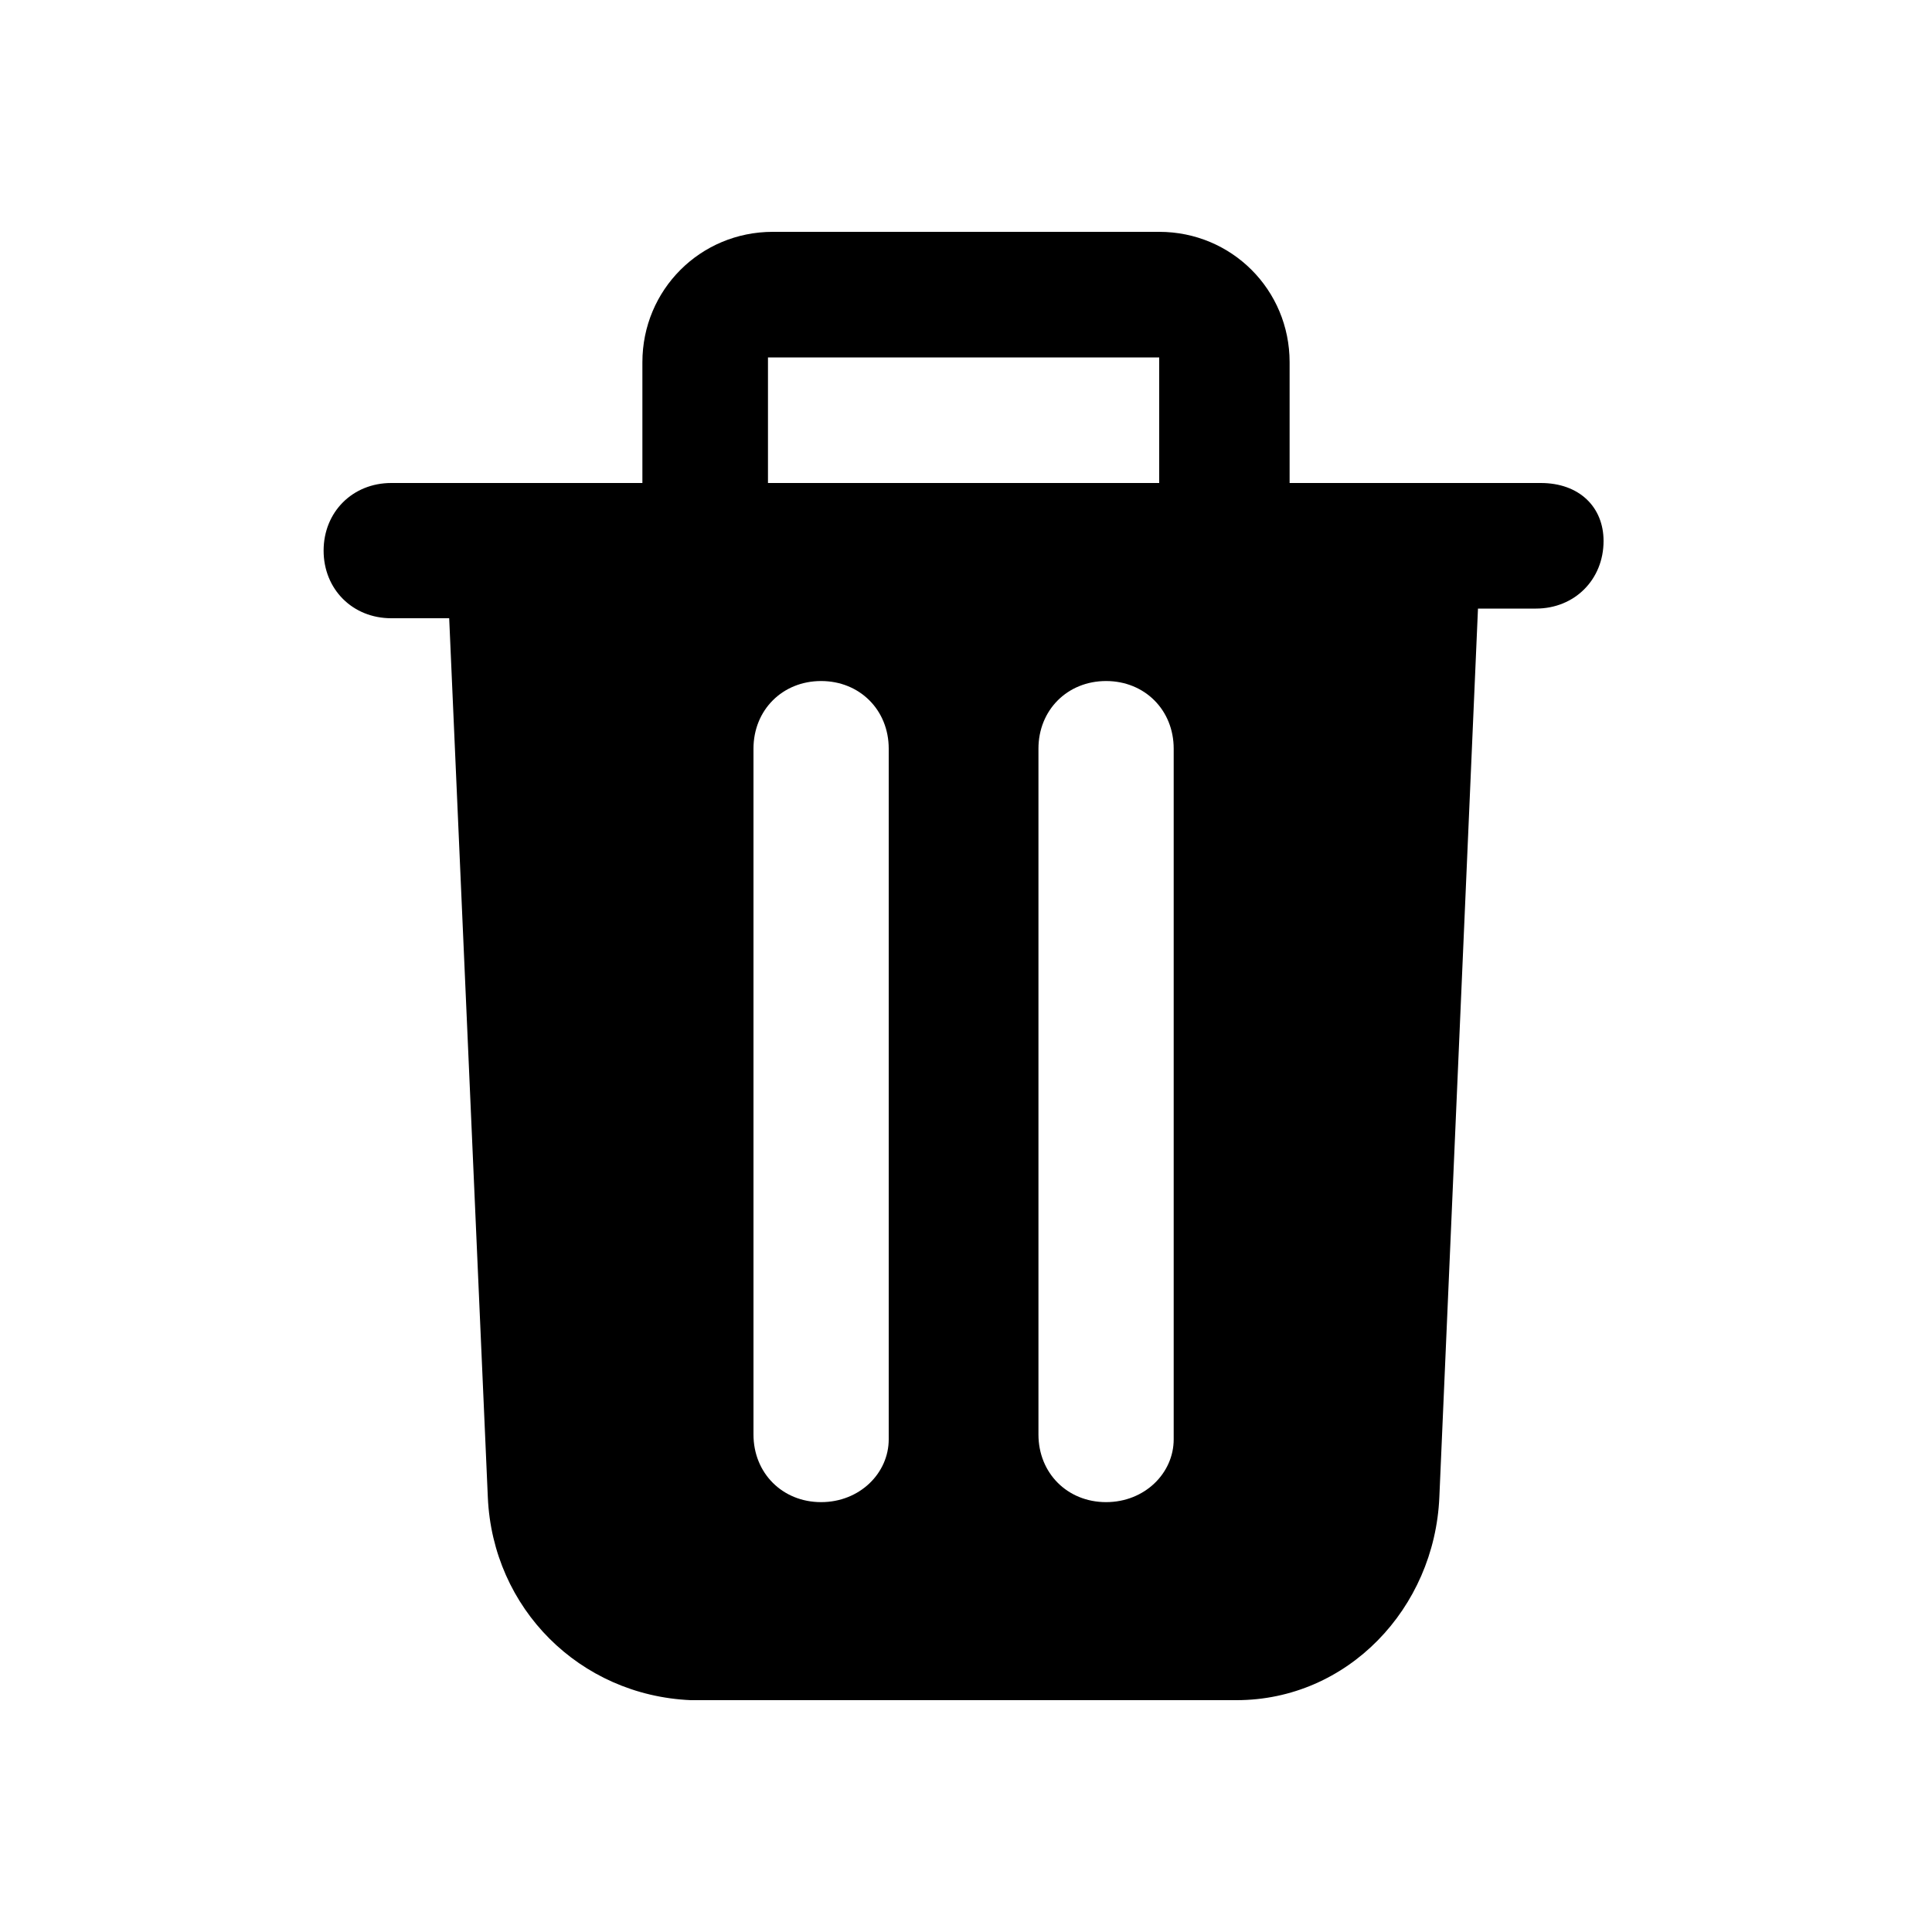
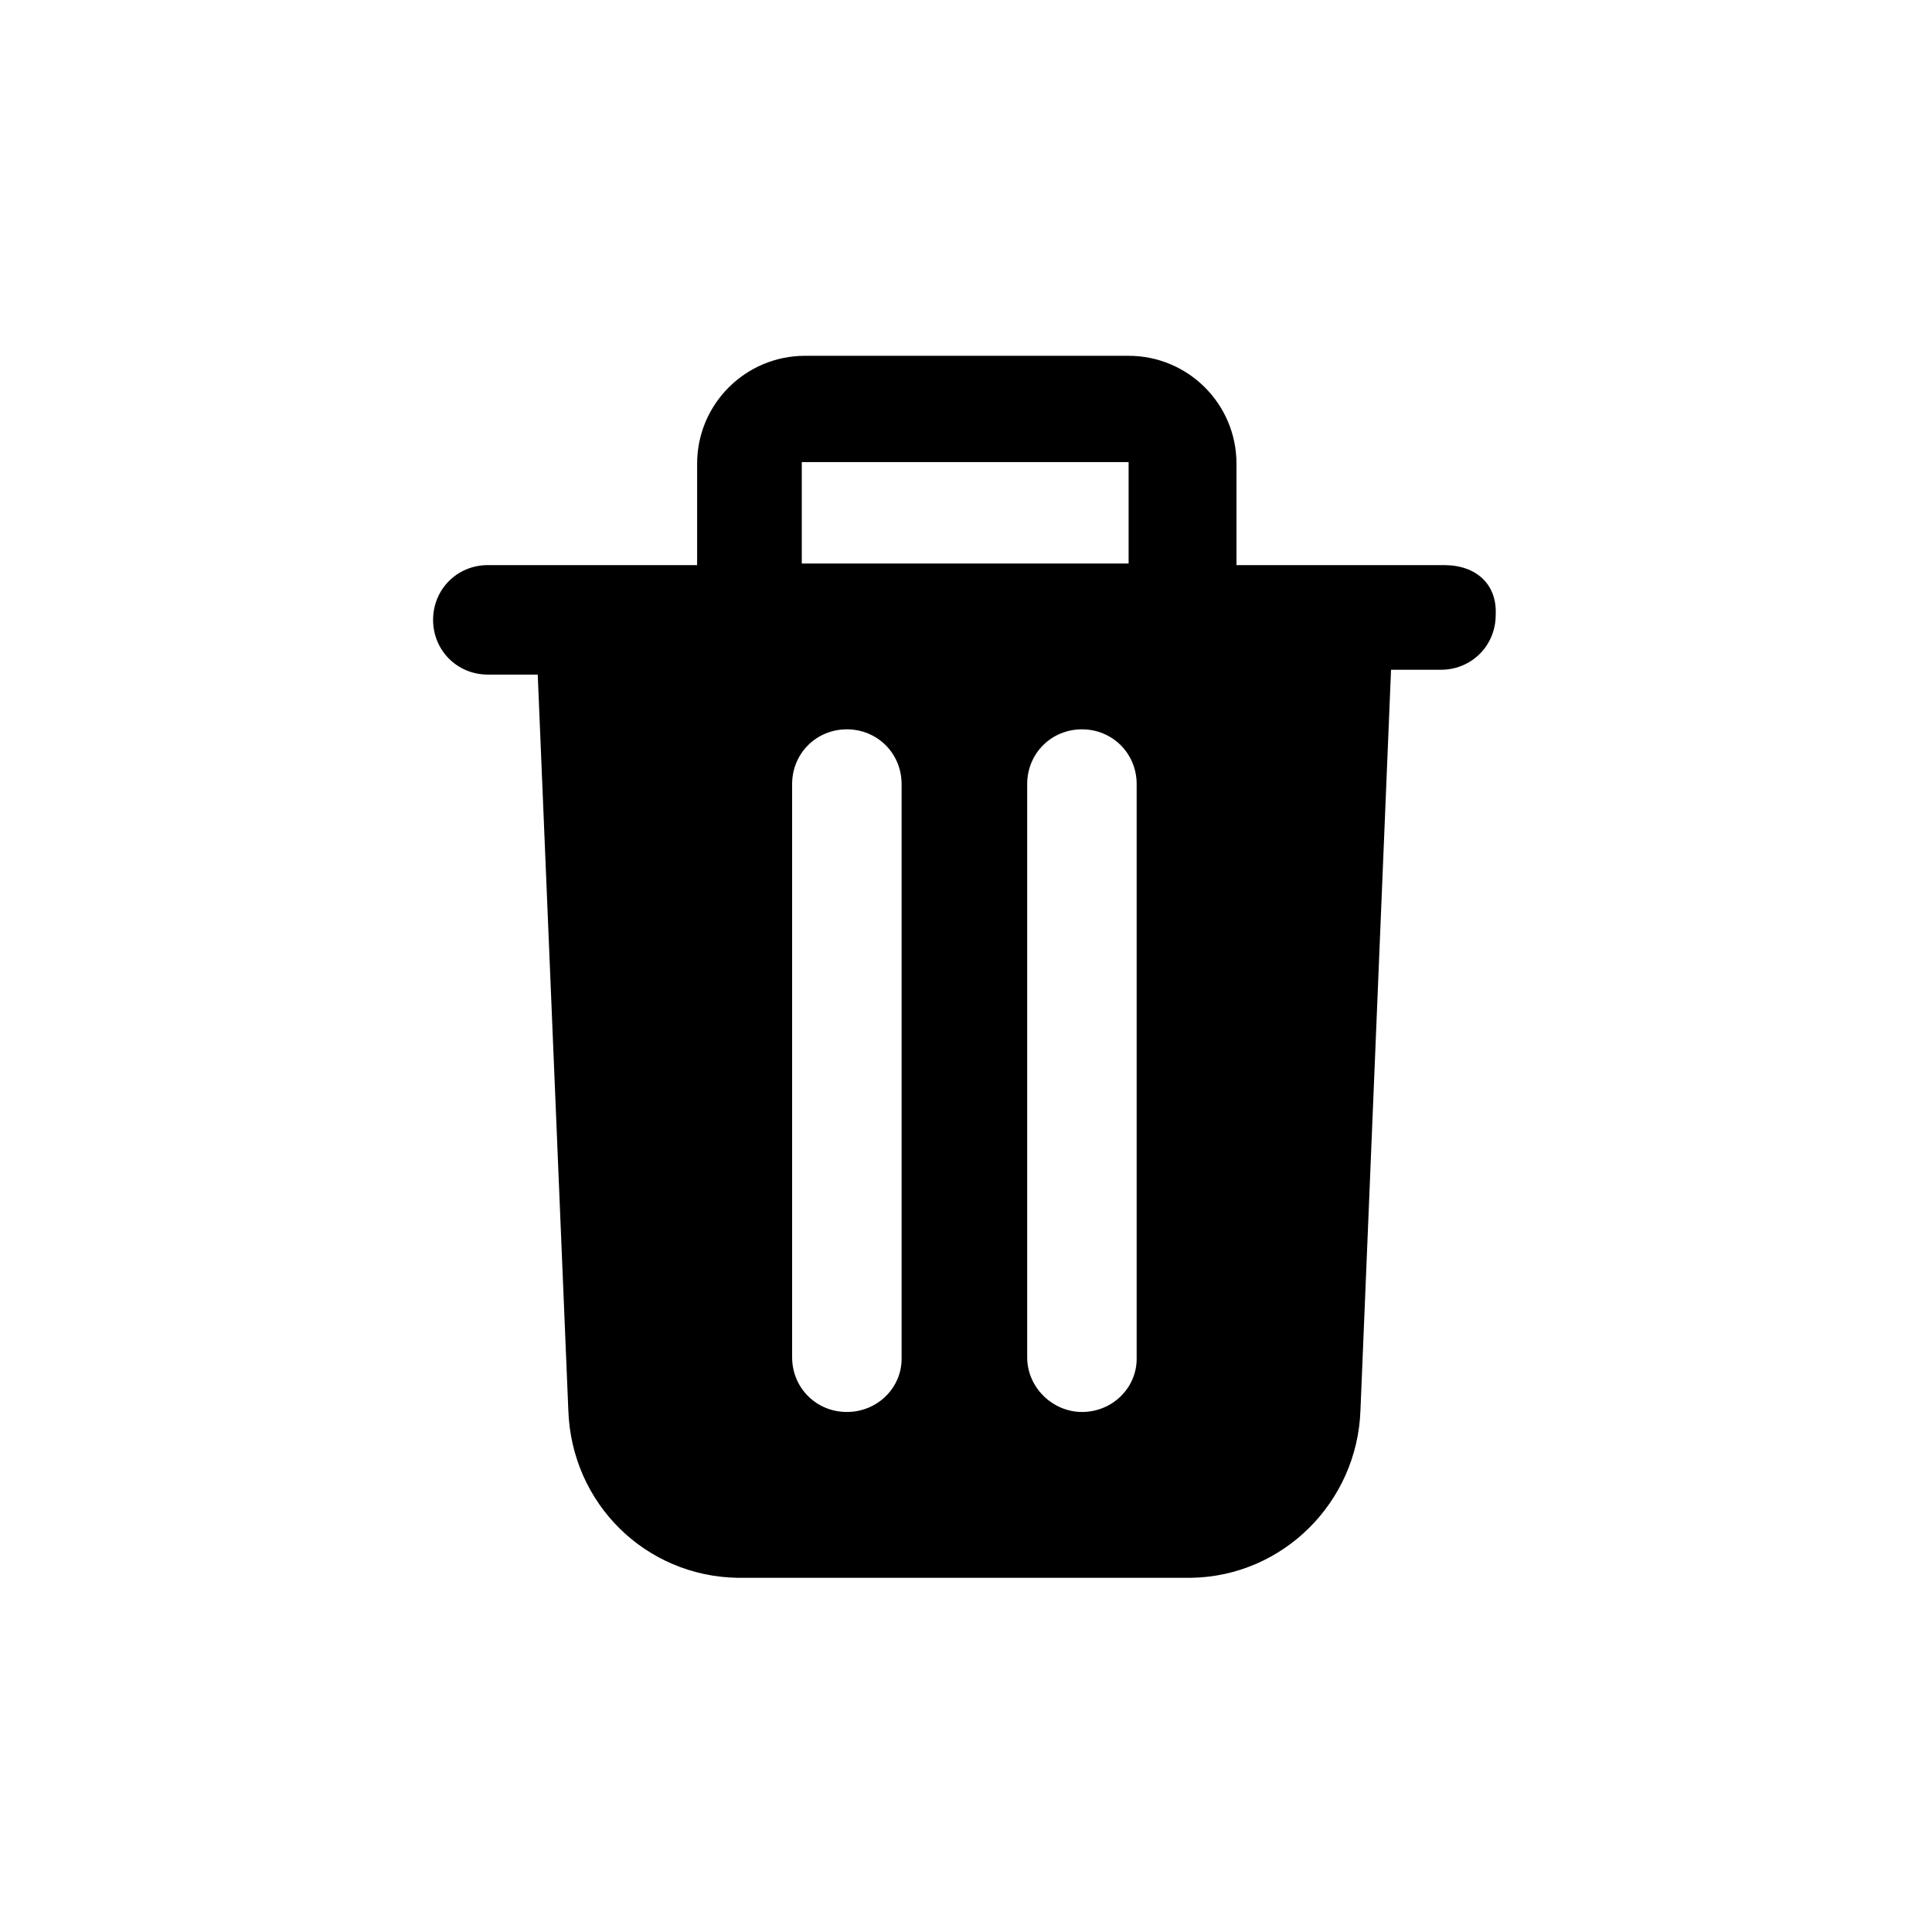
- <svg xmlns="http://www.w3.org/2000/svg" version="1.1" x="0px" y="0px" viewBox="0 0 40 40" style="enable-background:new 0 0 40 40;" xml:space="preserve">
-   <g id="BG">
- </g>
-   <g id="edit-delete_x5F_alt">
-     <path d="M31.9,10h-5.2V7.5c0-1.5-1.2-2.7-2.7-2.7H16c-1.5,0-2.7,1.2-2.7,2.7V10H8.1c-0.8,0-1.4,0.6-1.4,1.4s0.6,1.4,1.4,1.4h1.2   L10.1,31c0.1,2.3,1.9,4.1,4.2,4.2h11.3c2.3,0,4.1-1.9,4.2-4.2l0.8-18.4h1.2c0.8,0,1.4-0.6,1.4-1.4C33.2,10.5,32.7,10,31.9,10z    M15.9,7.4L15.9,7.4H24V10h-8.1V7.4z M18.4,29.8c0,0.7-0.6,1.3-1.4,1.3c-0.8,0-1.4-0.6-1.4-1.4V15.5c0-0.8,0.6-1.4,1.4-1.4   s1.4,0.6,1.4,1.4V29.8z M24.3,29.8c0,0.7-0.6,1.3-1.4,1.3c-0.8,0-1.4-0.6-1.4-1.4V15.5c0-0.8,0.6-1.4,1.4-1.4s1.4,0.6,1.4,1.4V29.8   z" />
-   </g>
+ <svg xmlns="http://www.w3.org/2000/svg" version="1.1" id="edit-delete-filled" x="0px" y="0px" viewBox="0 0 120 120" style="enable-background:new 0 0 120 120;" xml:space="preserve">
+   <style type="text/css">
+ 	.st0{fill:none;}
+ </style>
+   <rect id="BG" y="0" class="st0" width="120" height="120" />
+   <path d="M89.7,35.1H76.8v-6.3c0-3.7-3-6.7-6.7-6.7H50c-3.7,0-6.7,3-6.7,6.7v6.3h-13c-1.9,0-3.4,1.5-3.4,3.4c0,1.9,1.5,3.4,3.4,3.4  h3.1l1.9,45.7c0.2,5.8,4.8,10.3,10.5,10.4h28.2c5.7-0.1,10.3-4.7,10.5-10.4l1.9-46h3.1c1.9,0,3.4-1.5,3.4-3.4  C93,36.3,91.7,35.1,89.7,35.1L89.7,35.1z M49.8,28.7L49.8,28.7h20.3V35H49.8V28.7z M56,84.4c0,1.8-1.5,3.3-3.4,3.3s-3.4-1.5-3.4-3.4  V48.7c0-1.9,1.5-3.4,3.4-3.4s3.4,1.5,3.4,3.4V84.4z M70.6,84.4c0,1.8-1.5,3.3-3.4,3.3c-1.8,0-3.4-1.5-3.4-3.4V48.7  c0-1.9,1.5-3.4,3.4-3.4c1.9,0,3.4,1.5,3.4,3.4V84.4z" />
</svg>
